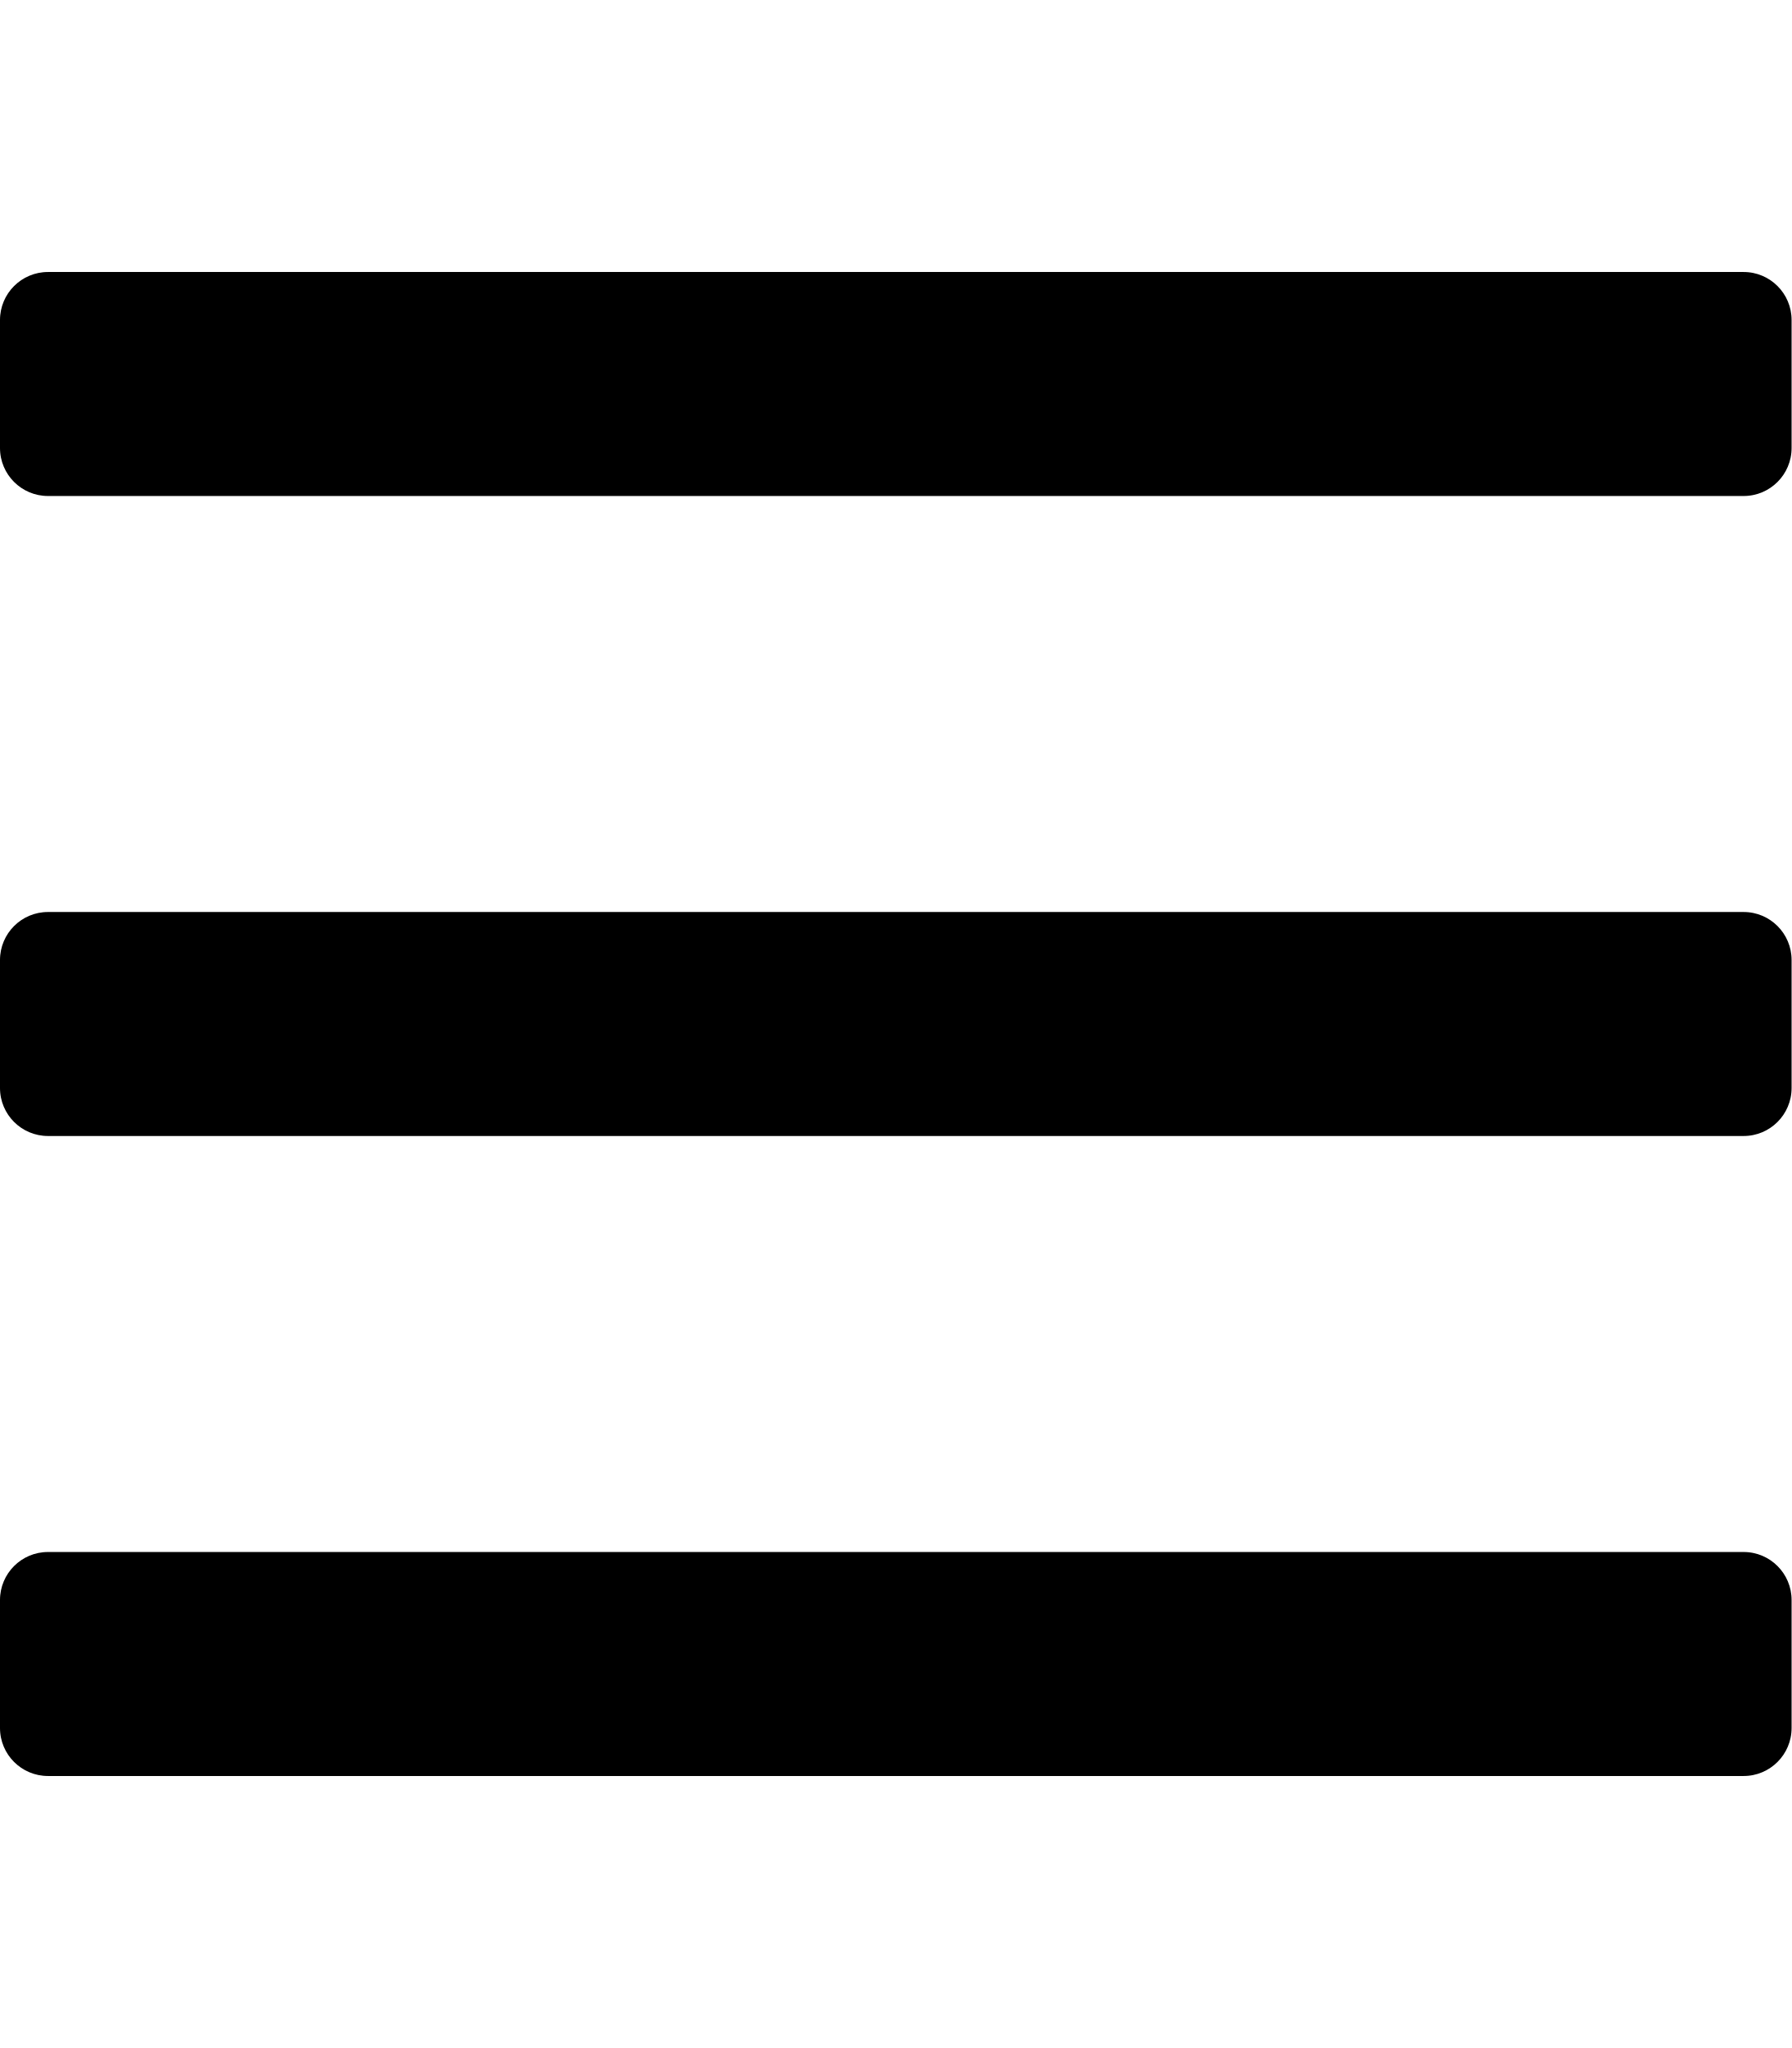
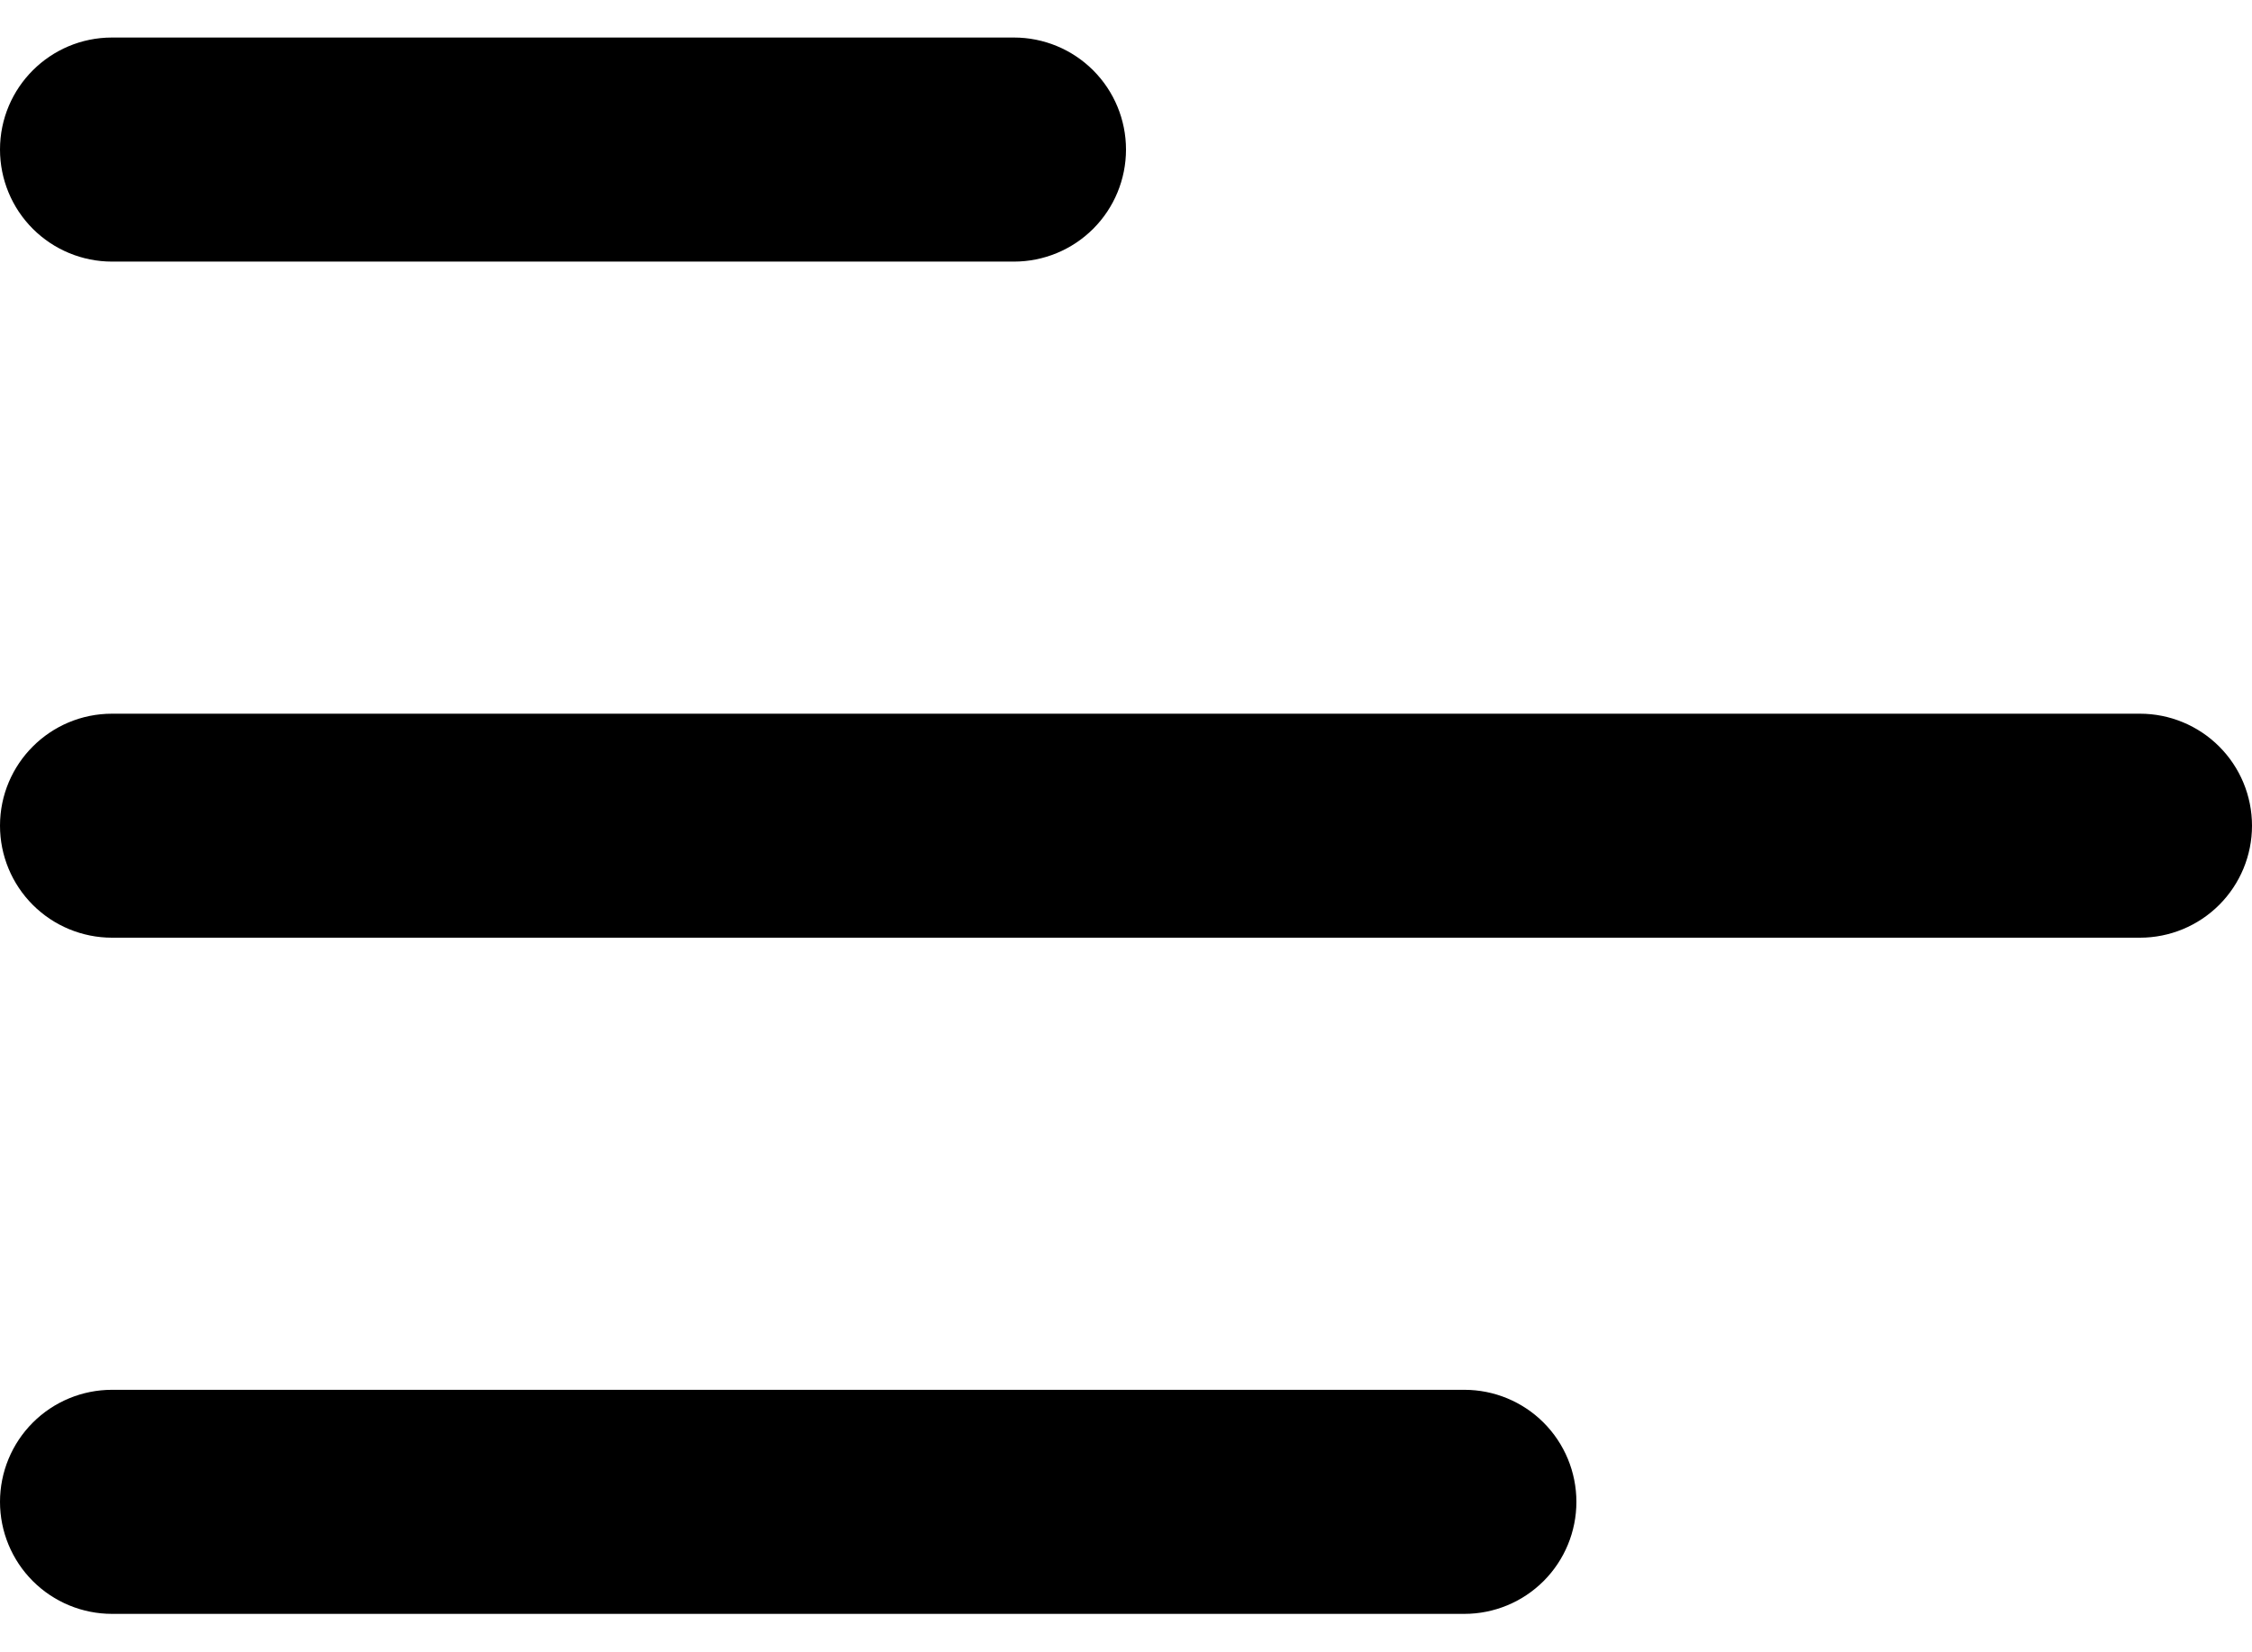
- <svg xmlns="http://www.w3.org/2000/svg" class="svgicon svgicon-menu" width="14" height="16" viewBox="0 0 448 512">
-   <path d="M436 124H12c-6.627 0-12-5.373-12-12V80c0-6.627 5.373-12 12-12h424c6.627 0 12 5.373 12 12v32c0 6.627-5.373 12-12 12zm0 160H12c-6.627 0-12-5.373-12-12v-32c0-6.627 5.373-12 12-12h424c6.627 0 12 5.373 12 12v32c0 6.627-5.373 12-12 12zm0 160H12c-6.627 0-12-5.373-12-12v-32c0-6.627 5.373-12 12-12h424c6.627 0 12 5.373 12 12v32c0 6.627-5.373 12-12 12z" />
+ <svg xmlns="http://www.w3.org/2000/svg" class="svgicon svgicon-menu" width="30" height="22" viewBox="0 0 30 22">
+   <path d="M0 1.992C0 1.167 0.669 0.5 1.492 0.5H13.508C13.903 0.5 14.283 0.657 14.563 0.937C14.843 1.217 15 1.597 15 1.992C15 2.388 14.843 2.768 14.563 3.048C14.283 3.328 13.903 3.485 13.508 3.485H1.492C1.097 3.485 0.717 3.328 0.437 3.048C0.157 2.768 0 2.388 0 1.992ZM0 11C0 10.175 0.669 9.508 1.492 9.508H28.508C28.903 9.508 29.283 9.665 29.563 9.945C29.843 10.225 30 10.604 30 11C30 11.396 29.843 11.775 29.563 12.055C29.283 12.335 28.903 12.492 28.508 12.492H1.492C1.097 12.492 0.717 12.335 0.437 12.055C0.157 11.775 0 11.396 0 11ZM1.492 18.515C1.097 18.515 0.717 18.672 0.437 18.952C0.157 19.232 0 19.612 0 20.008C0 20.403 0.157 20.783 0.437 21.063C0.717 21.343 1.097 21.5 1.492 21.5H19.508C19.903 21.5 20.283 21.343 20.563 21.063C20.843 20.783 21 20.403 21 20.008C21 19.612 20.843 19.232 20.563 18.952C20.283 18.672 19.903 18.515 19.508 18.515H1.492Z" />
</svg>
